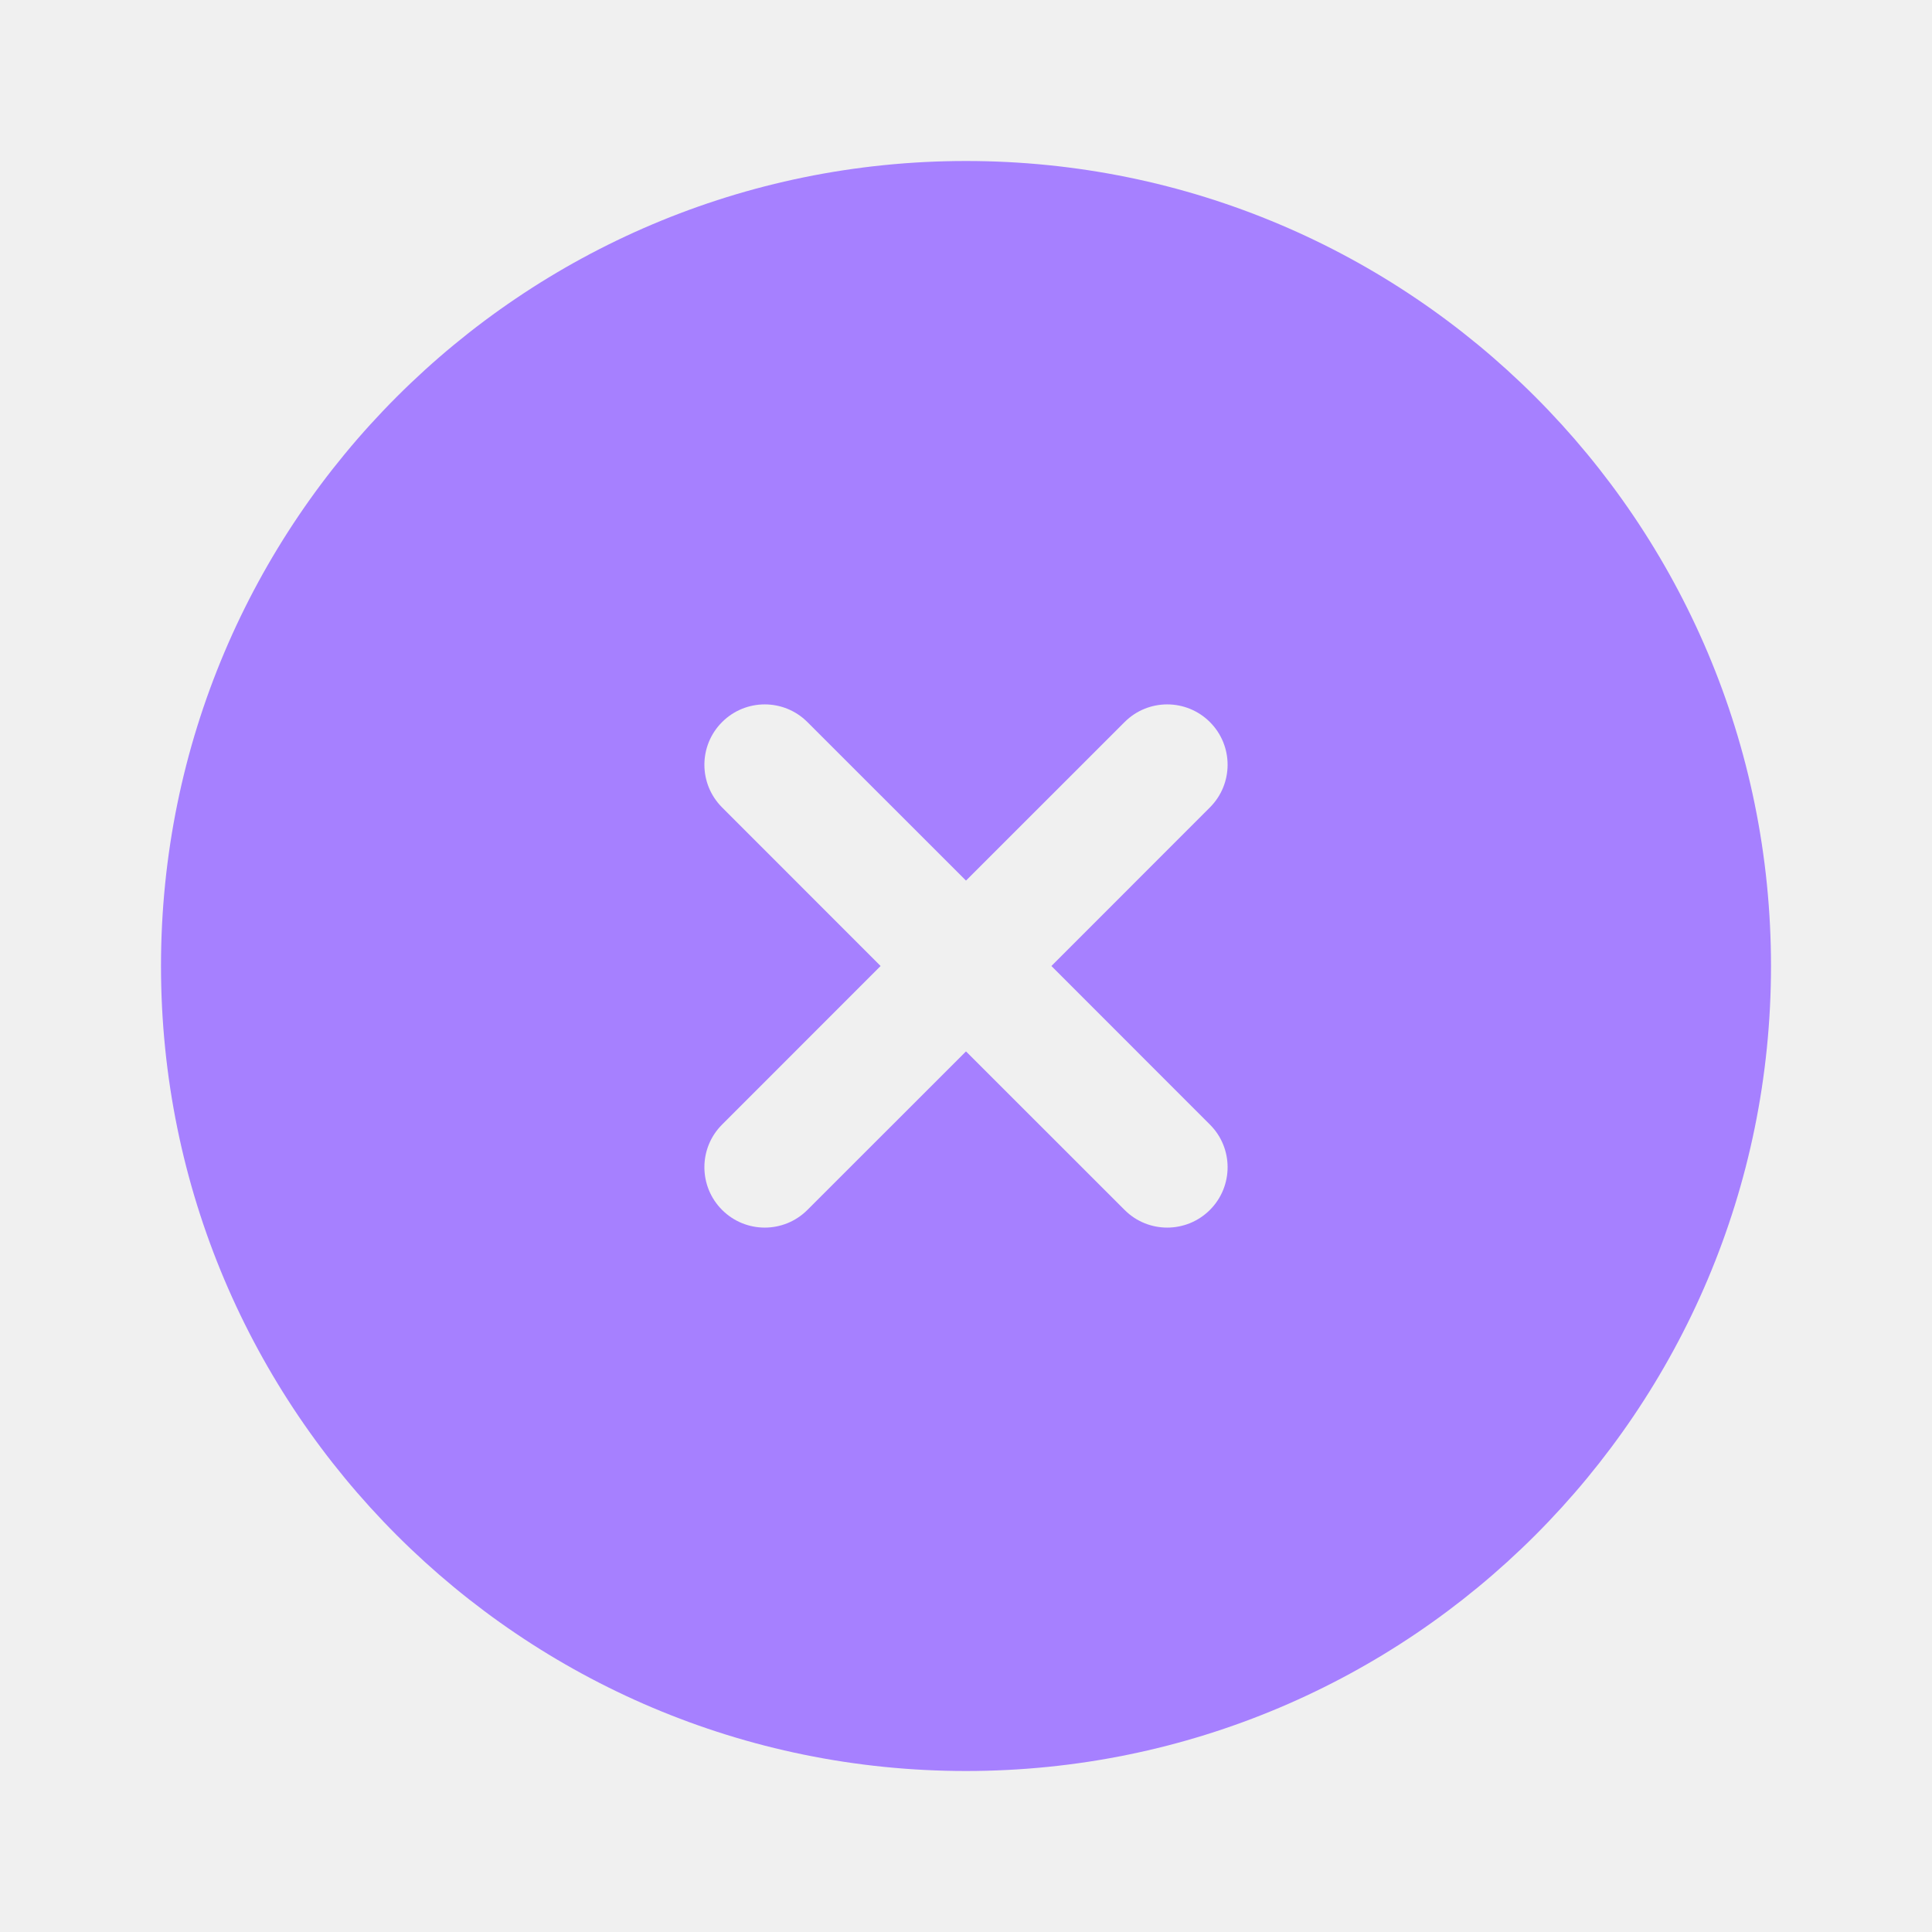
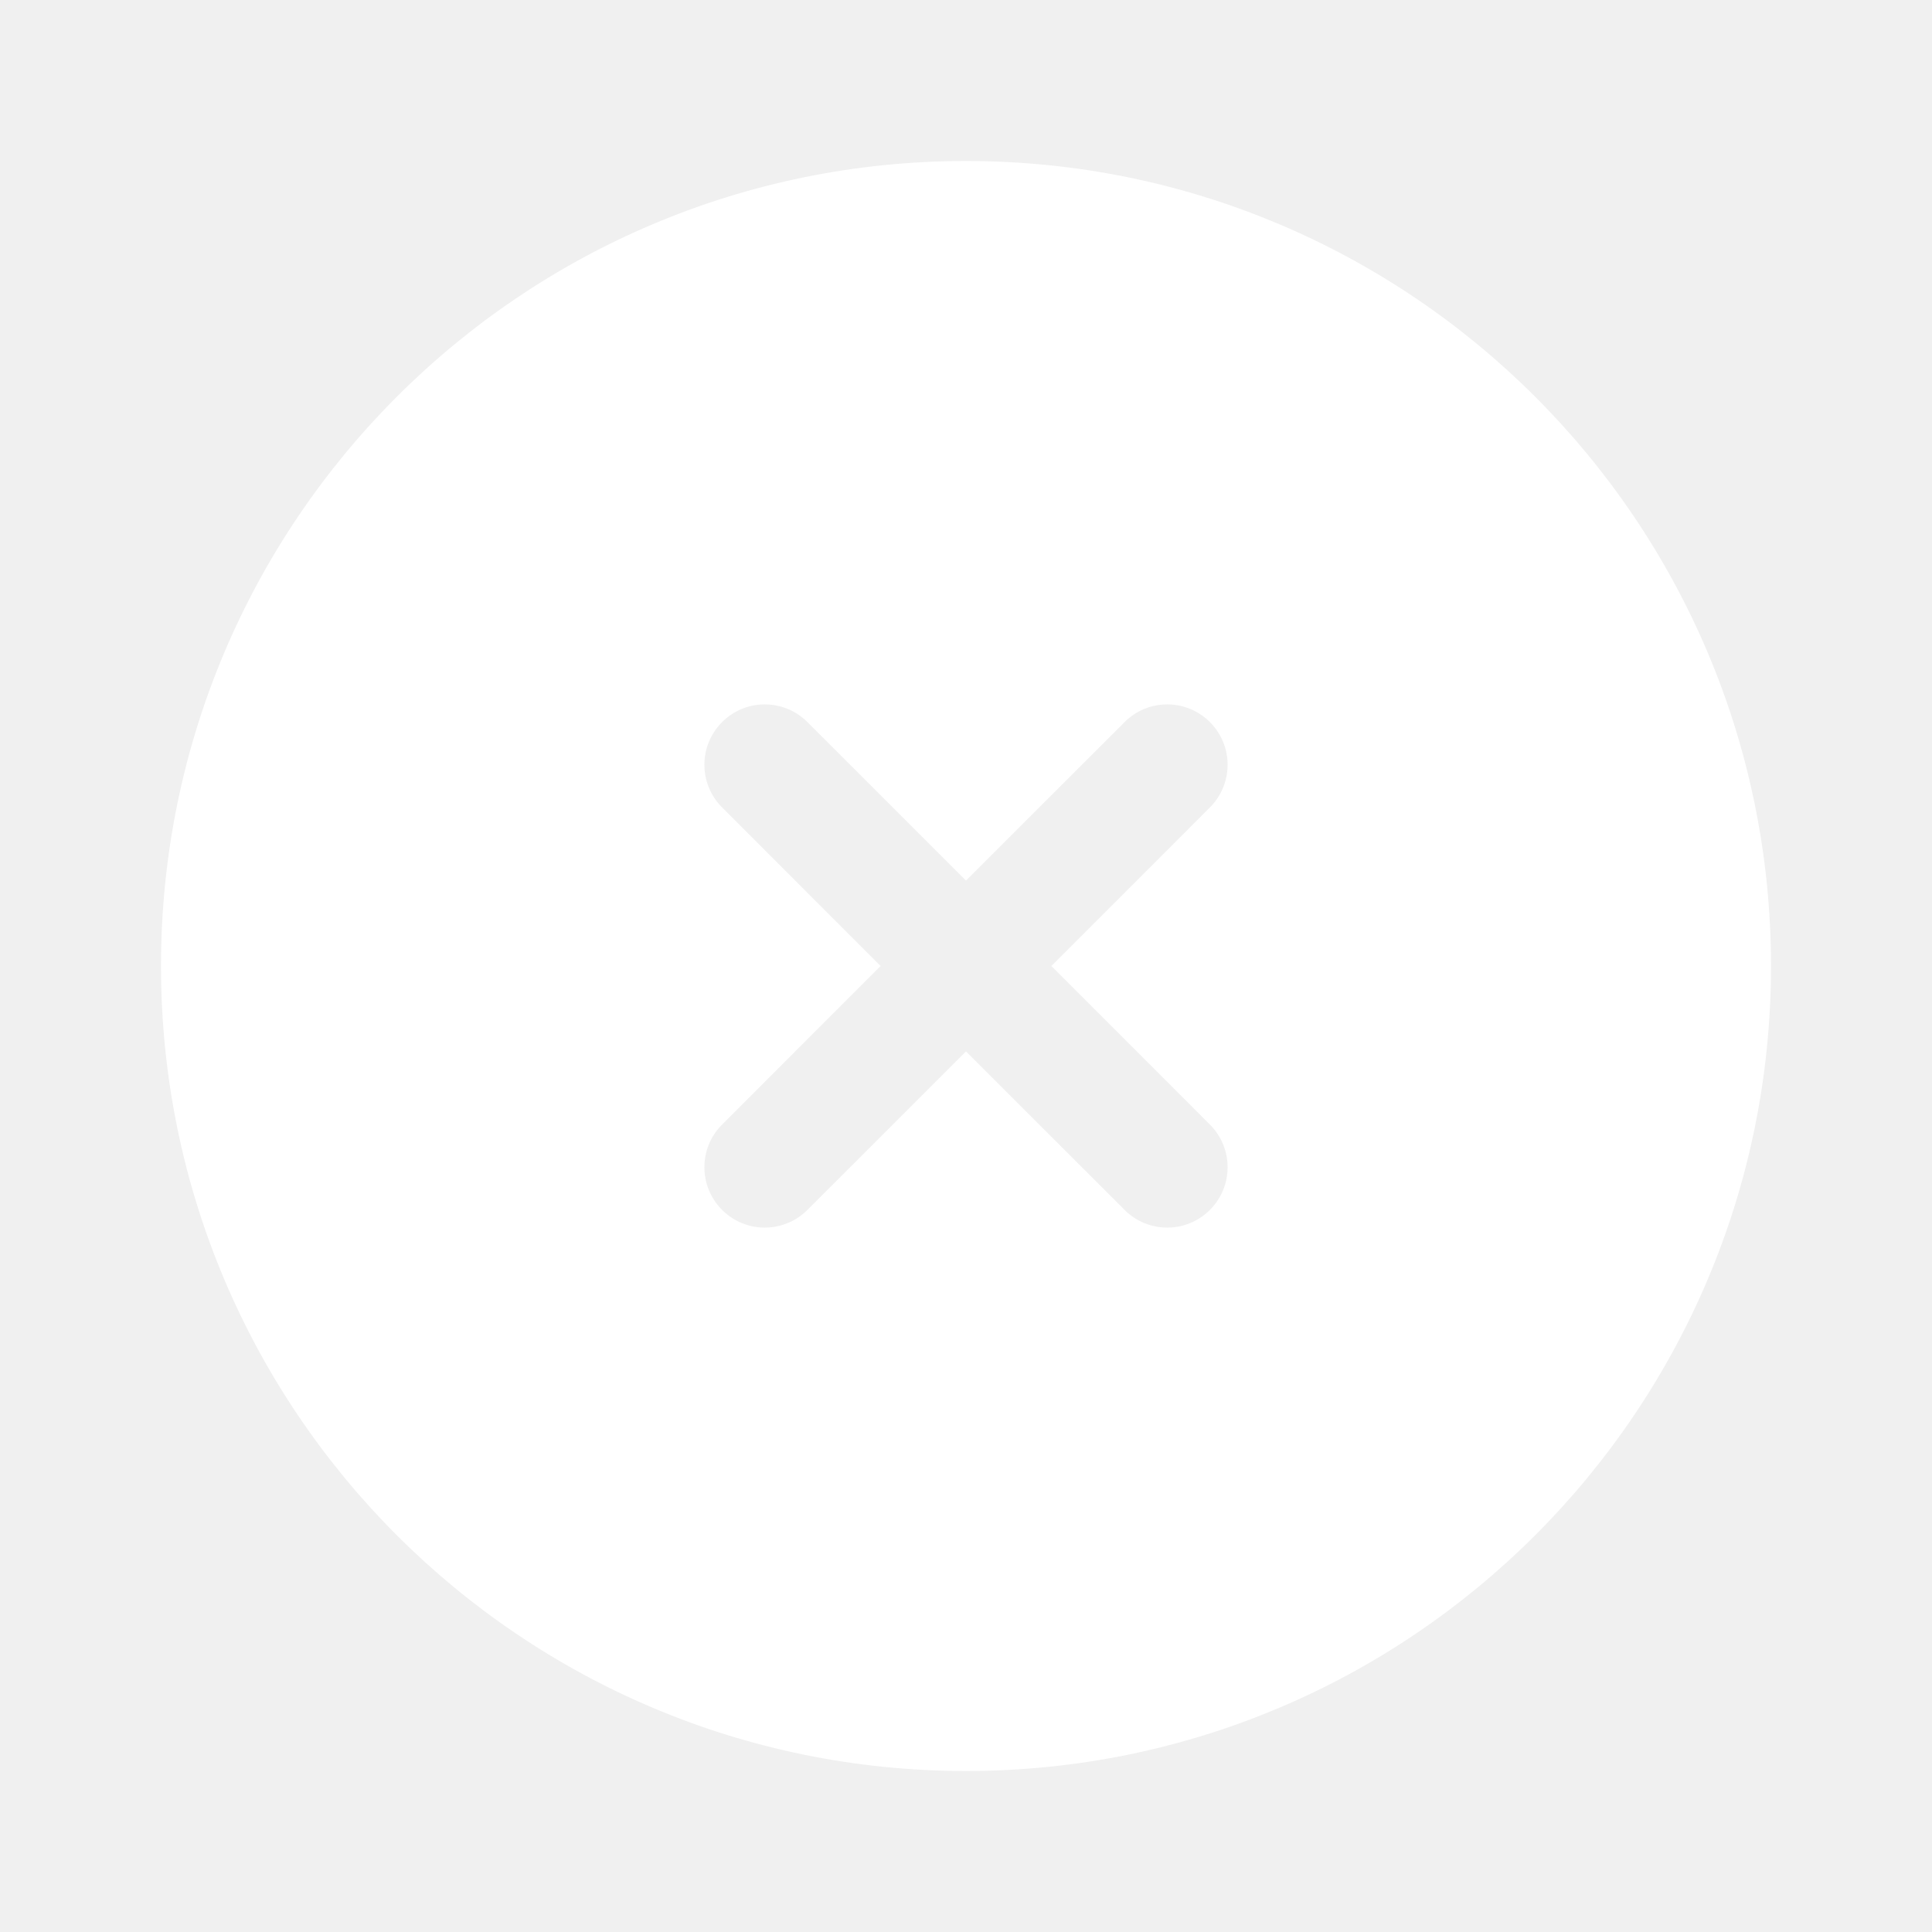
<svg xmlns="http://www.w3.org/2000/svg" width="800px" height="800px" viewBox="0 0 24 24" fill="none">
  <g id="SVGRepo_bgCarrier" stroke-width="0" />
  <g id="SVGRepo_tracerCarrier" stroke-linecap="round" stroke-linejoin="round" />
  <g id="SVGRepo_iconCarrier">
-     <path fill-rule="evenodd" clip-rule="evenodd" d="M22 12C22 17.523 17.523 22 12 22C6.477 22 2 17.523 2 12C2 6.477 6.477 2 12 2C17.523 2 22 6.477 22 12ZM8.97 8.97C9.263 8.677 9.737 8.677 10.03 8.97L12 10.939L13.97 8.97C14.262 8.677 14.737 8.677 15.03 8.97C15.323 9.263 15.323 9.737 15.03 10.03L13.061 12L15.03 13.97C15.323 14.262 15.323 14.737 15.03 15.03C14.737 15.323 14.262 15.323 13.97 15.03L12 13.061L10.03 15.03C9.737 15.323 9.263 15.323 8.97 15.03C8.677 14.737 8.677 14.262 8.97 13.97L10.939 12L8.97 10.03C8.677 9.737 8.677 9.263 8.97 8.97Z" fill="#a680ff" />
+     <path fill-rule="evenodd" clip-rule="evenodd" d="M22 12C22 17.523 17.523 22 12 22C6.477 22 2 17.523 2 12C2 6.477 6.477 2 12 2C17.523 2 22 6.477 22 12ZM8.97 8.97C9.263 8.677 9.737 8.677 10.03 8.97L12 10.939L13.97 8.97C14.262 8.677 14.737 8.677 15.03 8.97C15.323 9.263 15.323 9.737 15.03 10.03L13.061 12L15.03 13.97C15.323 14.262 15.323 14.737 15.03 15.03C14.737 15.323 14.262 15.323 13.97 15.03L12 13.061L10.03 15.03C9.737 15.323 9.263 15.323 8.97 15.03C8.677 14.737 8.677 14.262 8.97 13.97L10.939 12L8.97 10.03C8.677 9.737 8.677 9.263 8.97 8.97Z" fill="#ffffff" />
  </g>
</svg>
